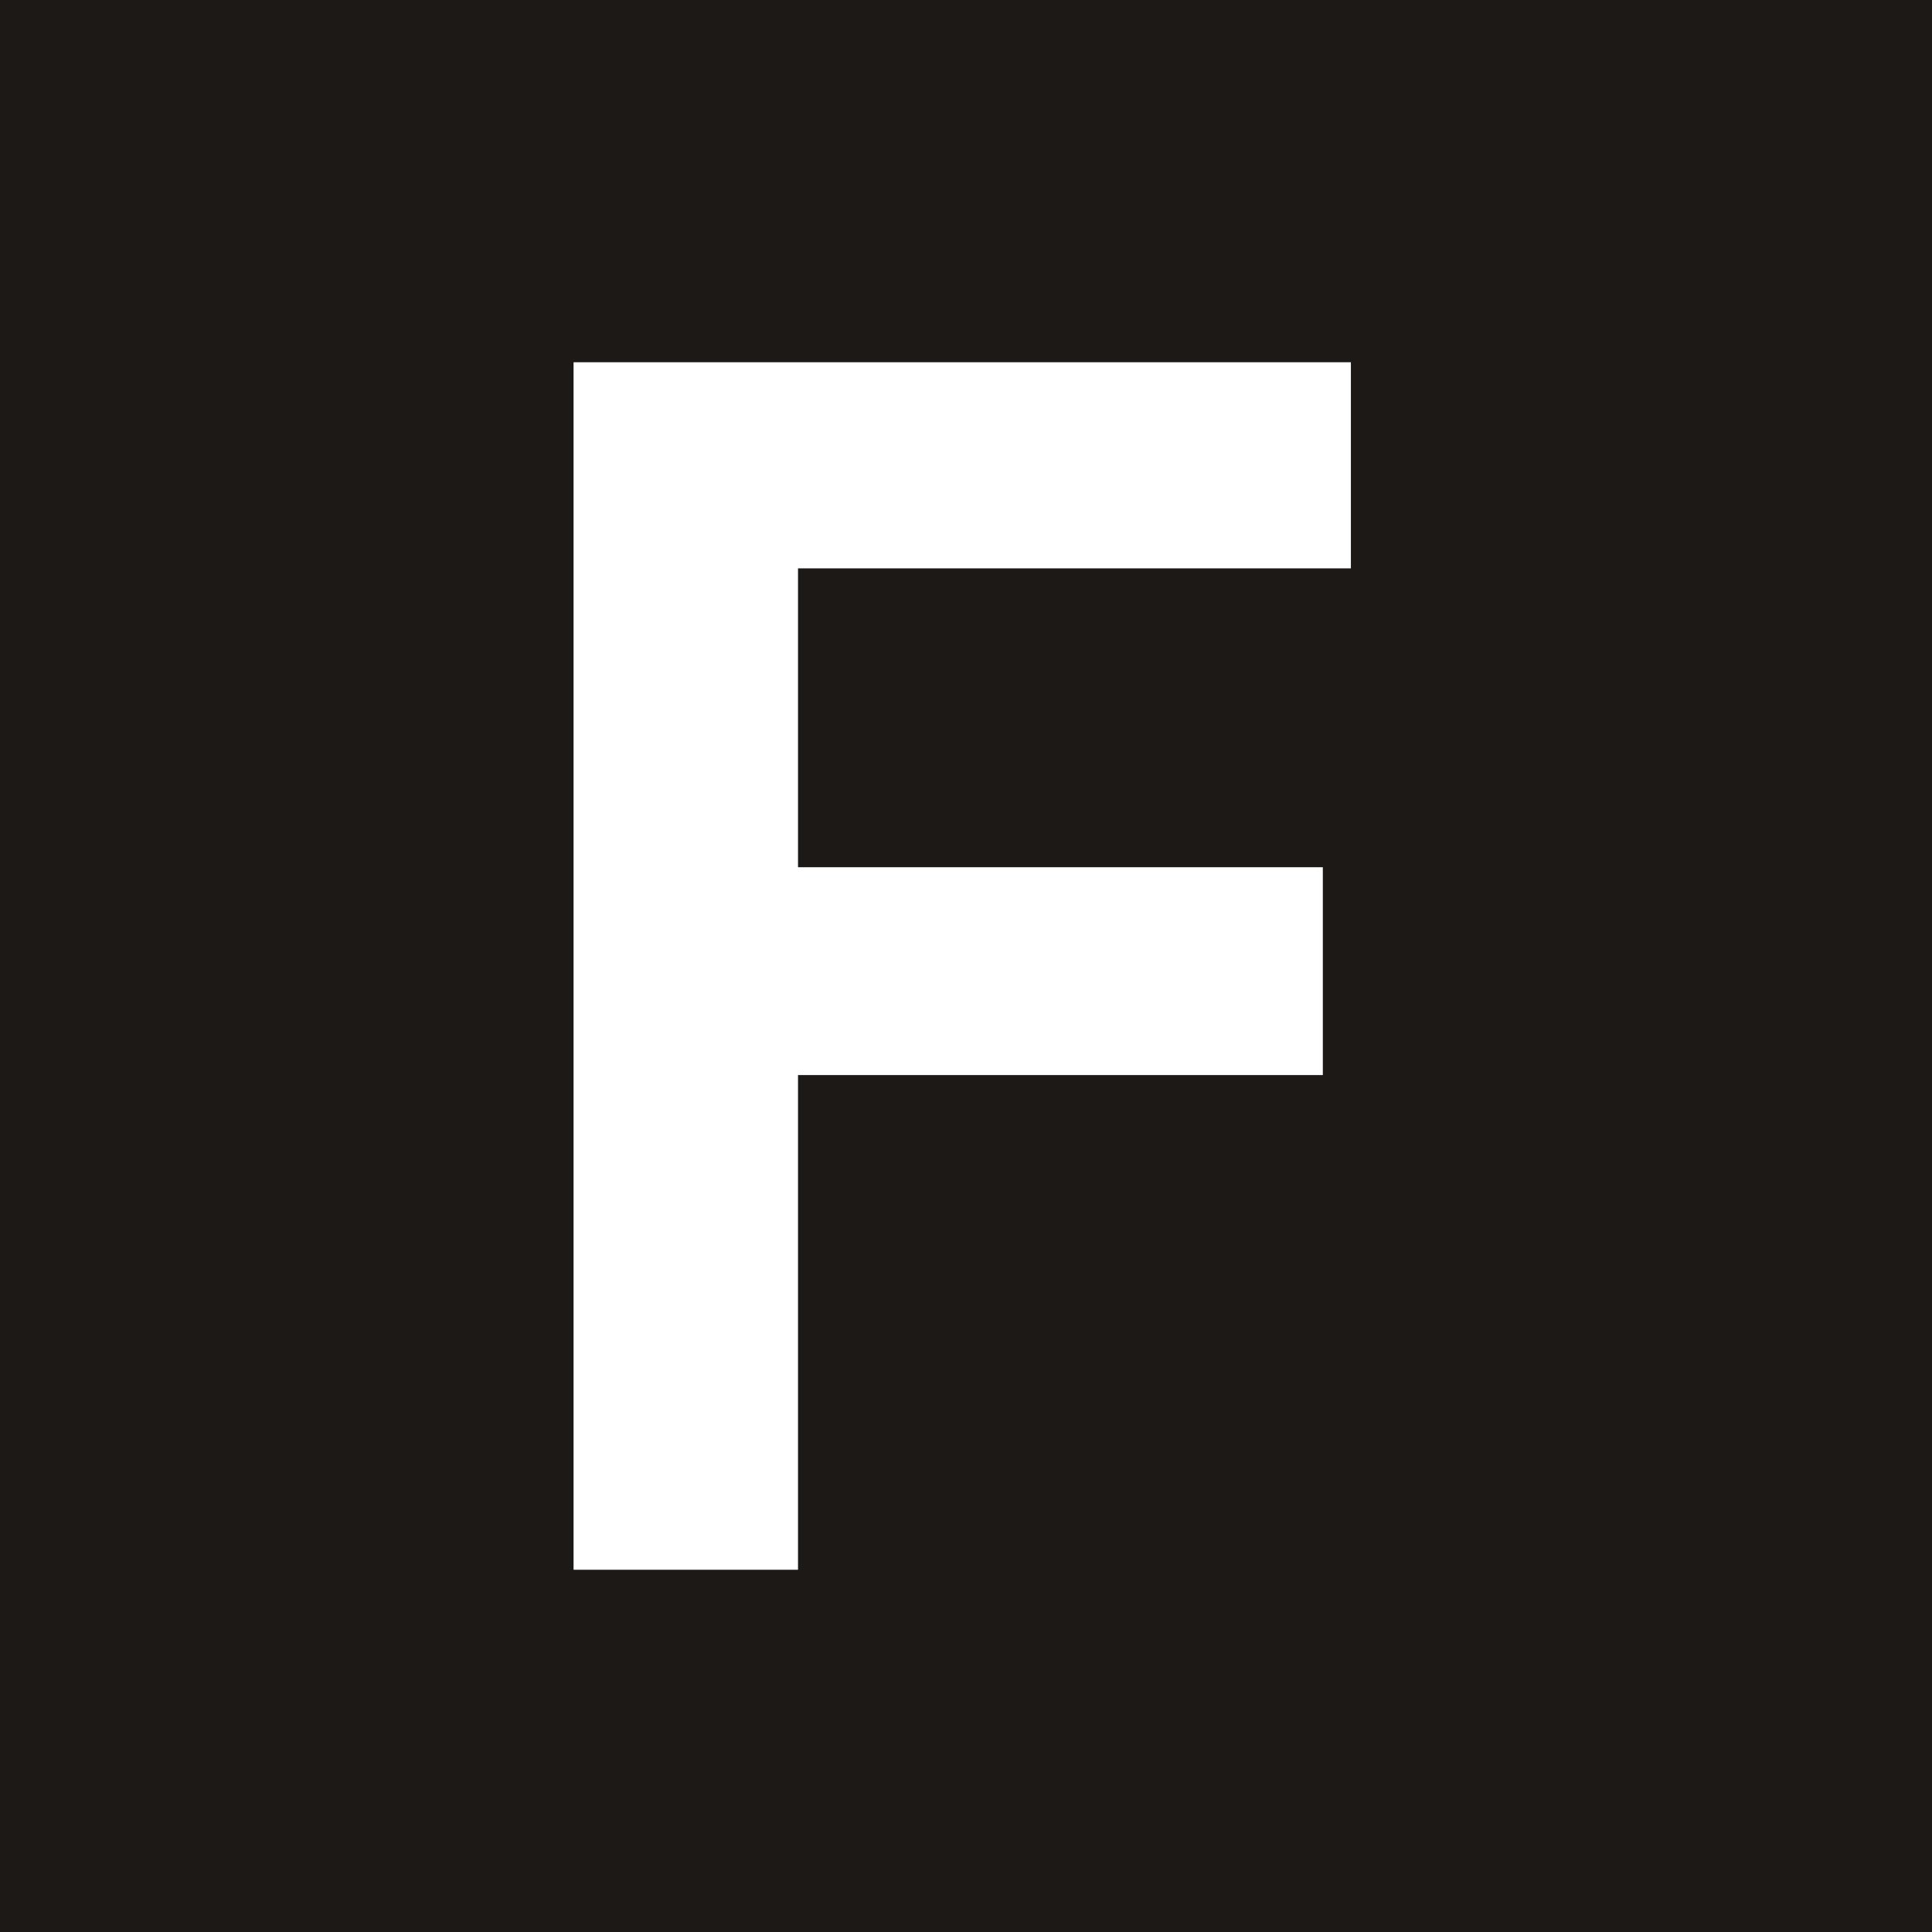
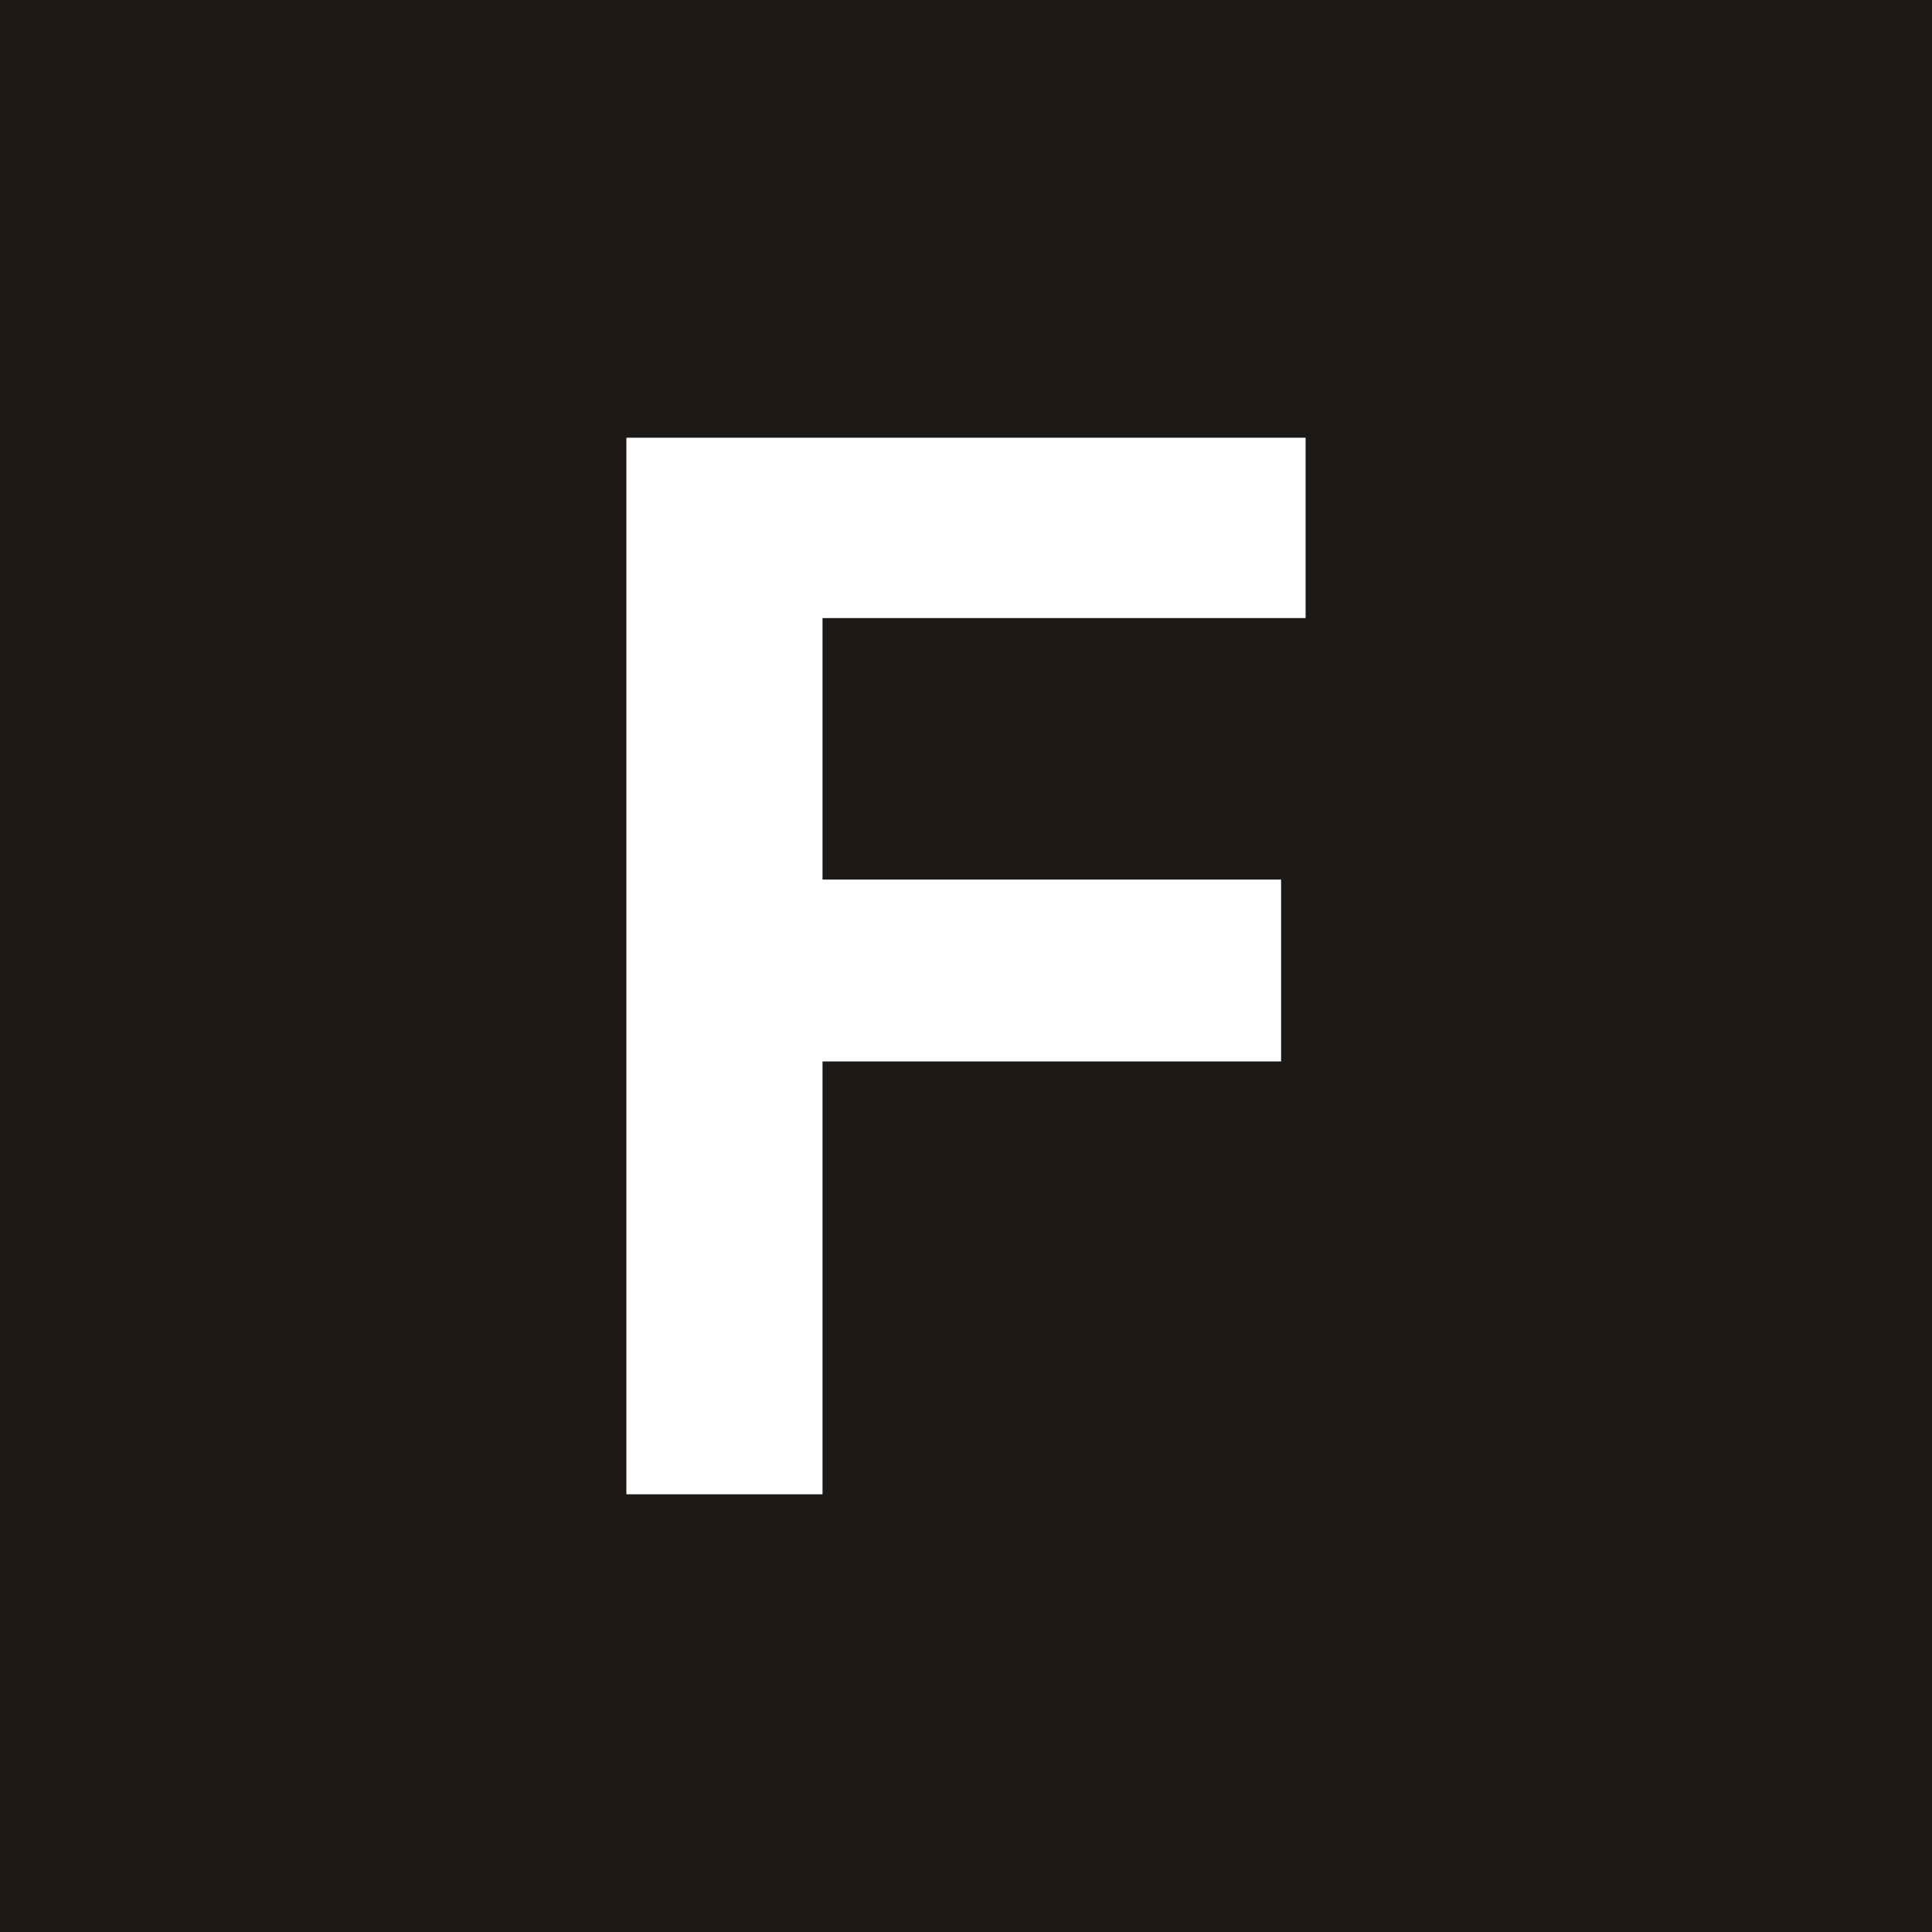
<svg xmlns="http://www.w3.org/2000/svg" width="256" height="256" viewBox="0 0 256 256" fill="none">
  <rect width="256" height="256" fill="#1C1917" />
-   <path d="M76 208V48H105.741V208H76ZM97.868 142.452V114.913H175.282V142.452H97.868ZM97.868 75.311V48H179V75.311H97.868Z" fill="white" />
+   <path d="M83 198V58H108.987V198H83ZM102.108 140.646V116.549H169.752V140.646H102.108ZM102.108 81.898V58H173V81.898H102.108Z" fill="white" />
</svg>
